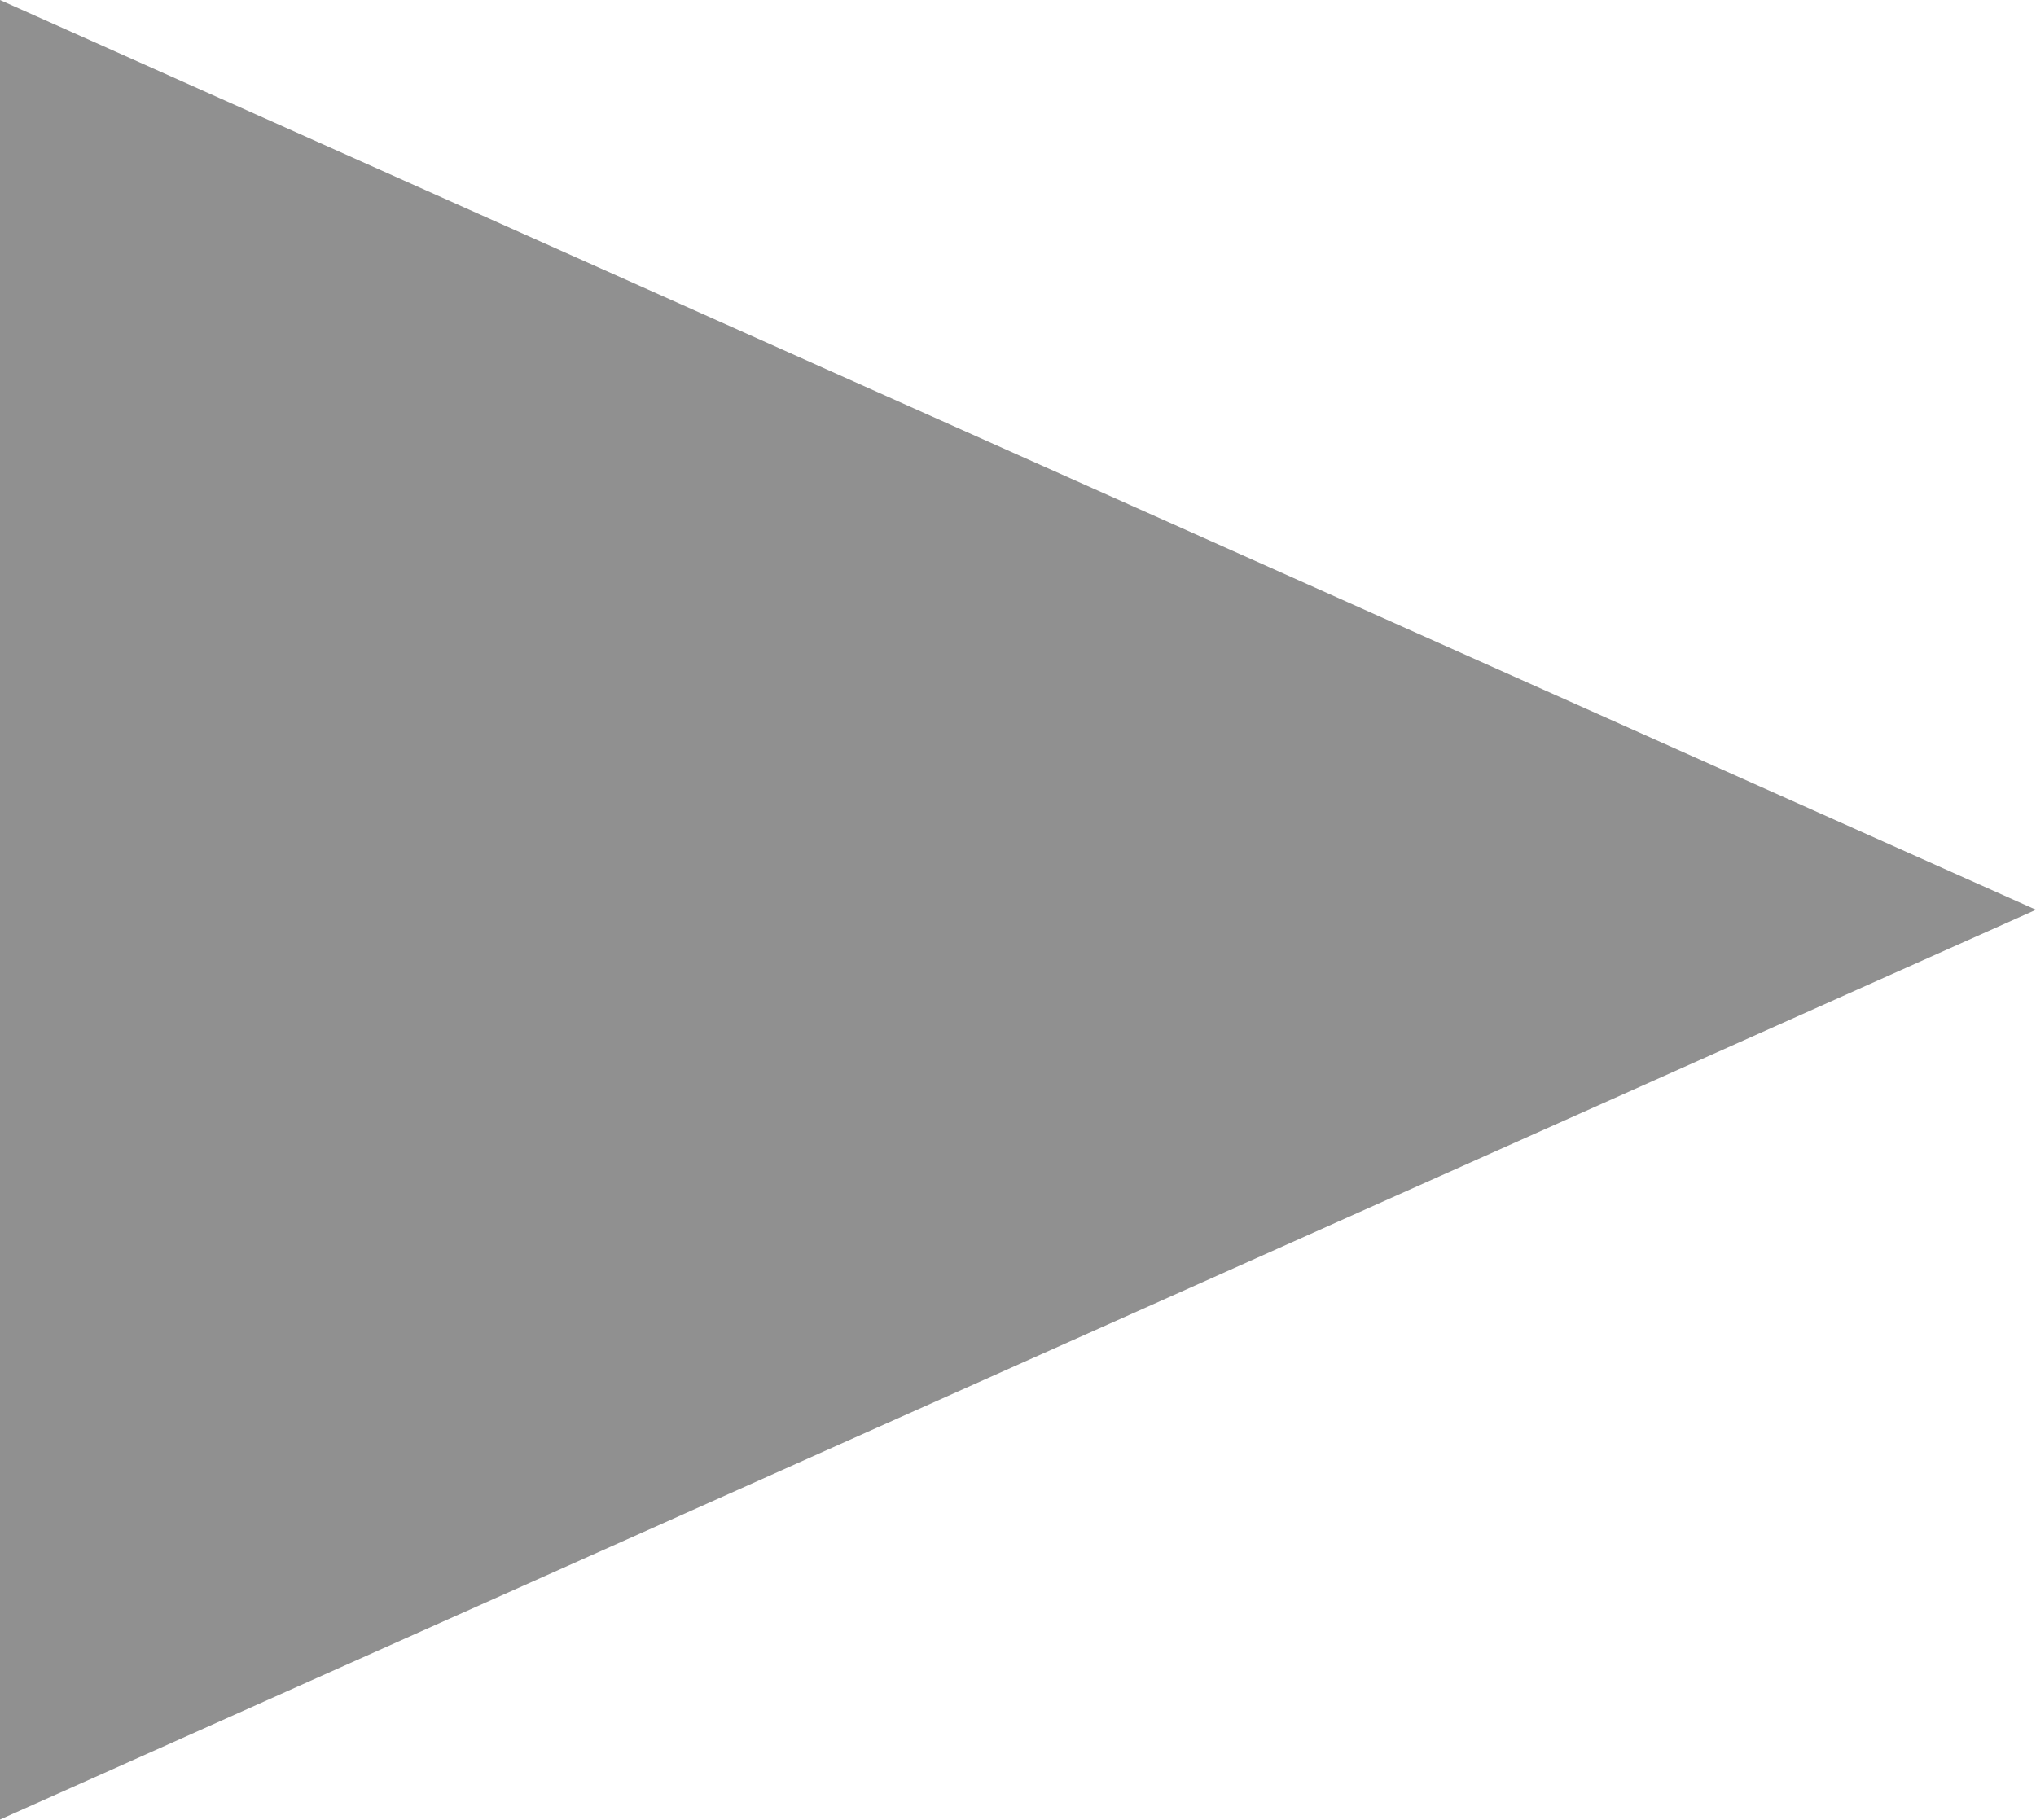
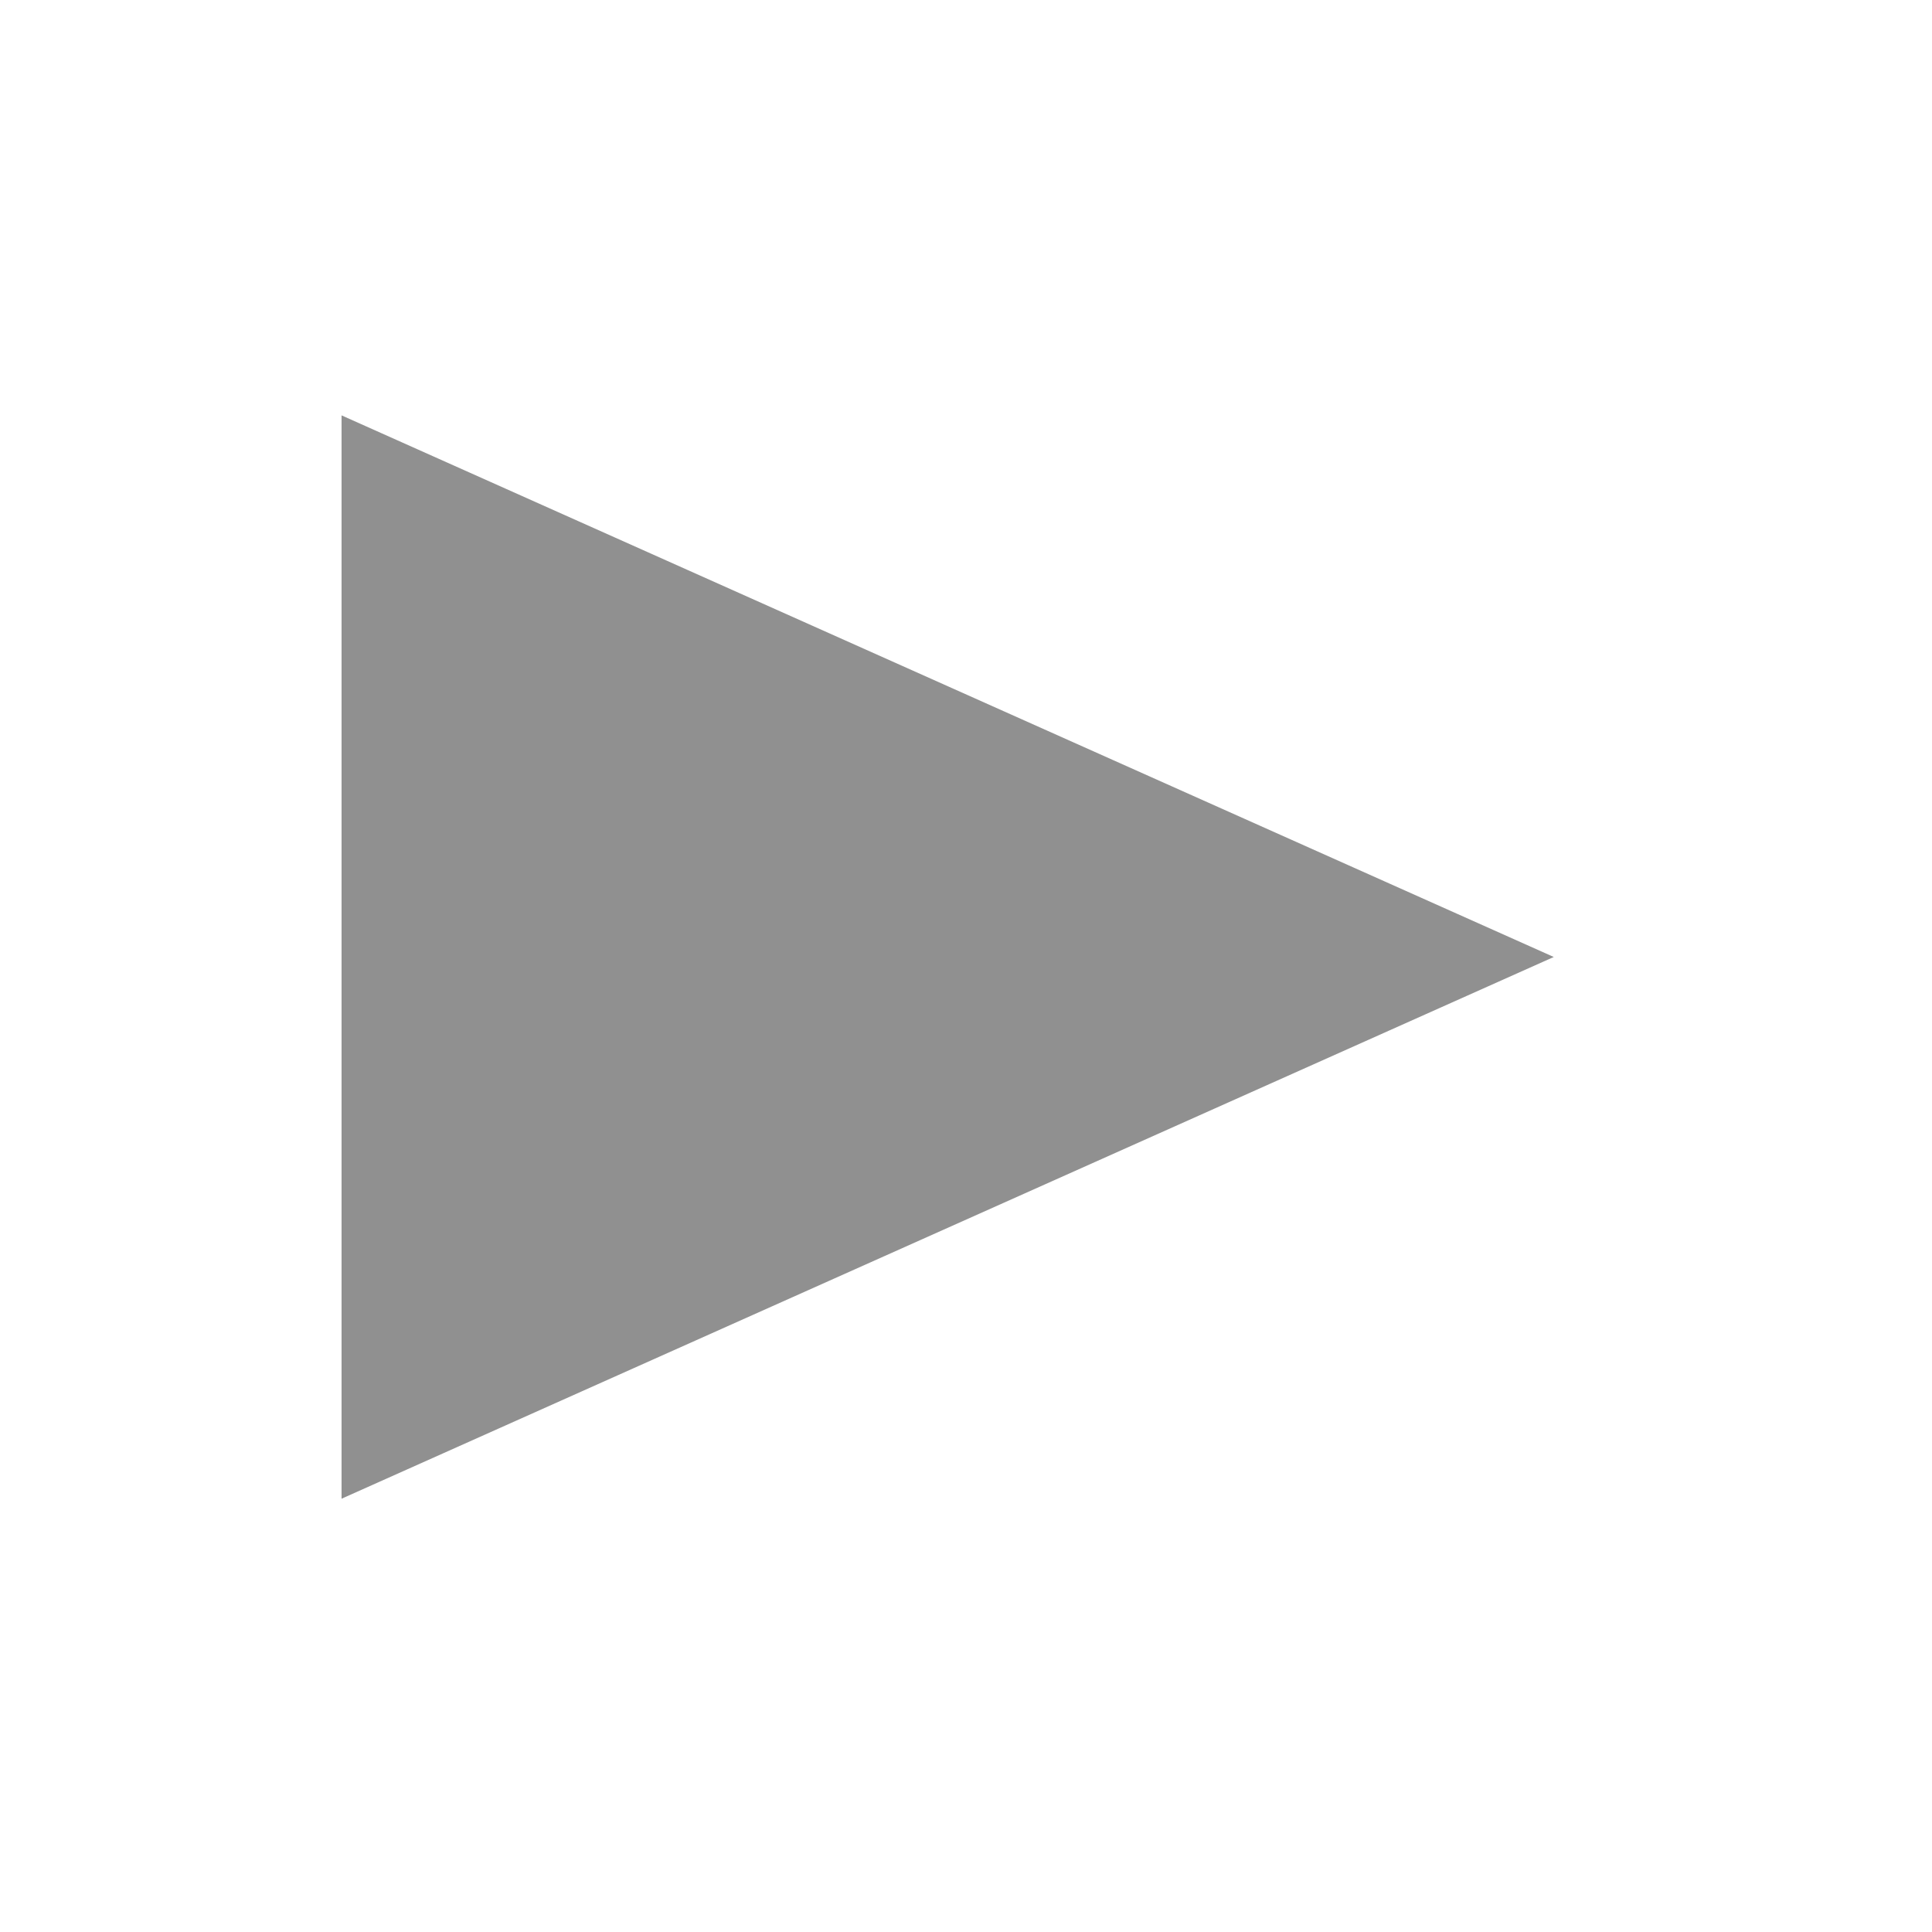
- <svg xmlns="http://www.w3.org/2000/svg" width="10.083" height="9.011" id="screenshot-bc464338-af53-80c8-8002-c623accfa6c4" viewBox="4115.327 865.921 10.083 9.011" style="-webkit-print-color-adjust: exact;" fill="none" version="1.1">
-   <g id="shape-bc464338-af53-80c8-8002-c623accfa6c4">
-     <g class="fills" id="fills-bc464338-af53-80c8-8002-c623accfa6c4">
-       <path class="st0" rx="0" ry="0" d="M4125.410,870.427L4115.327,865.921L4115.327,874.933Z" style="fill: rgb(144, 144, 144); fill-opacity: 1;" />
+ <svg xmlns="http://www.w3.org/2000/svg" width="16.07" height="16.07" id="screenshot-bc464338-af53-80c8-8002-c623accfa6ae" viewBox="0 -0.091 16.07 16.07" style="-webkit-print-color-adjust: exact;" fill="none" version="1.1">
+   <defs id="defs13" />
+   <g xml:space="preserve" x="0px" id="shape-bc464338-af53-80c8-8002-c623accfa6ae" style="fill:#000000" ry="0" rx="0" y="0px" version="1.1" transform="matrix(-1,0,0,1,15.765,0)">
+     <g id="shape-bc464338-af53-80c8-8002-c623accfa6c6">
+       <style type="text/css" rx="0" ry="0" id="style2" />
+     </g>
+     <g id="shape-bc464338-af53-80c8-8002-c623accfa6c7">
+       <g class="fills" id="fills-bc464338-af53-80c8-8002-c623accfa6c7">
+         <path class="st0" rx="0" ry="0" d="m 2.841,7.869 10.083,4.506 V 3.364 Z" style="fill:#909090;fill-opacity:1" id="path5" />
+       </g>
    </g>
  </g>
</svg>
